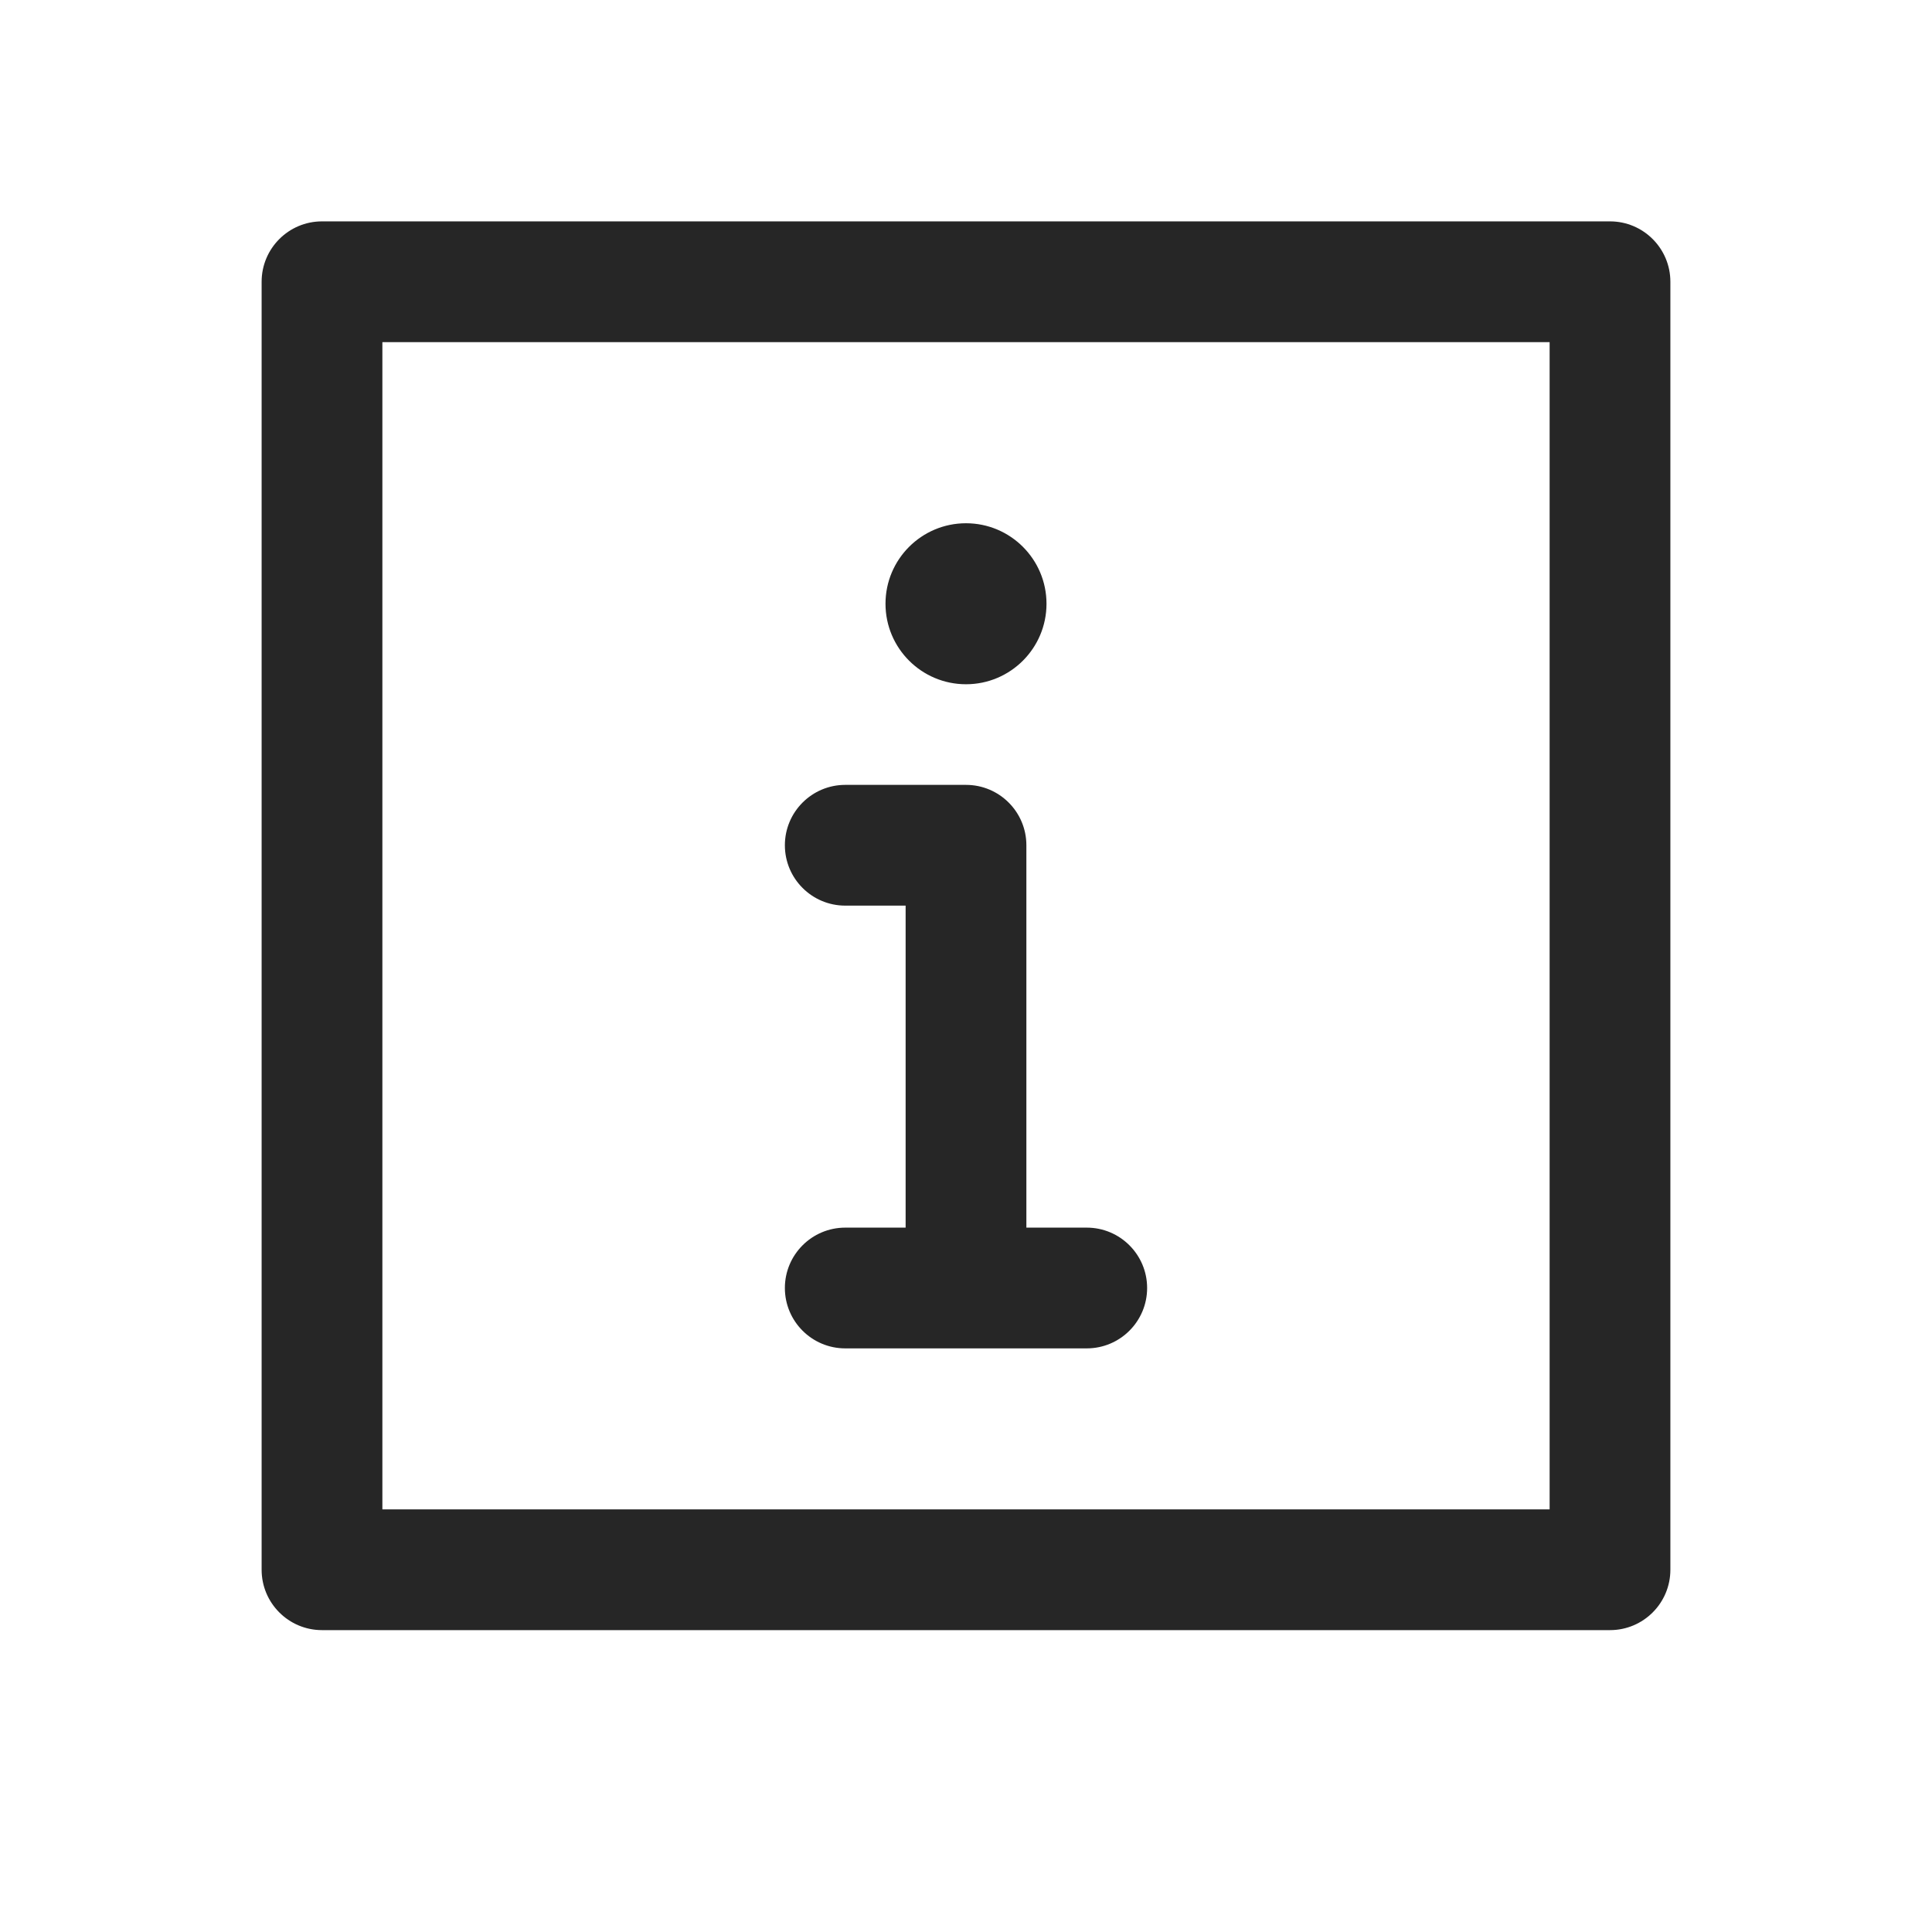
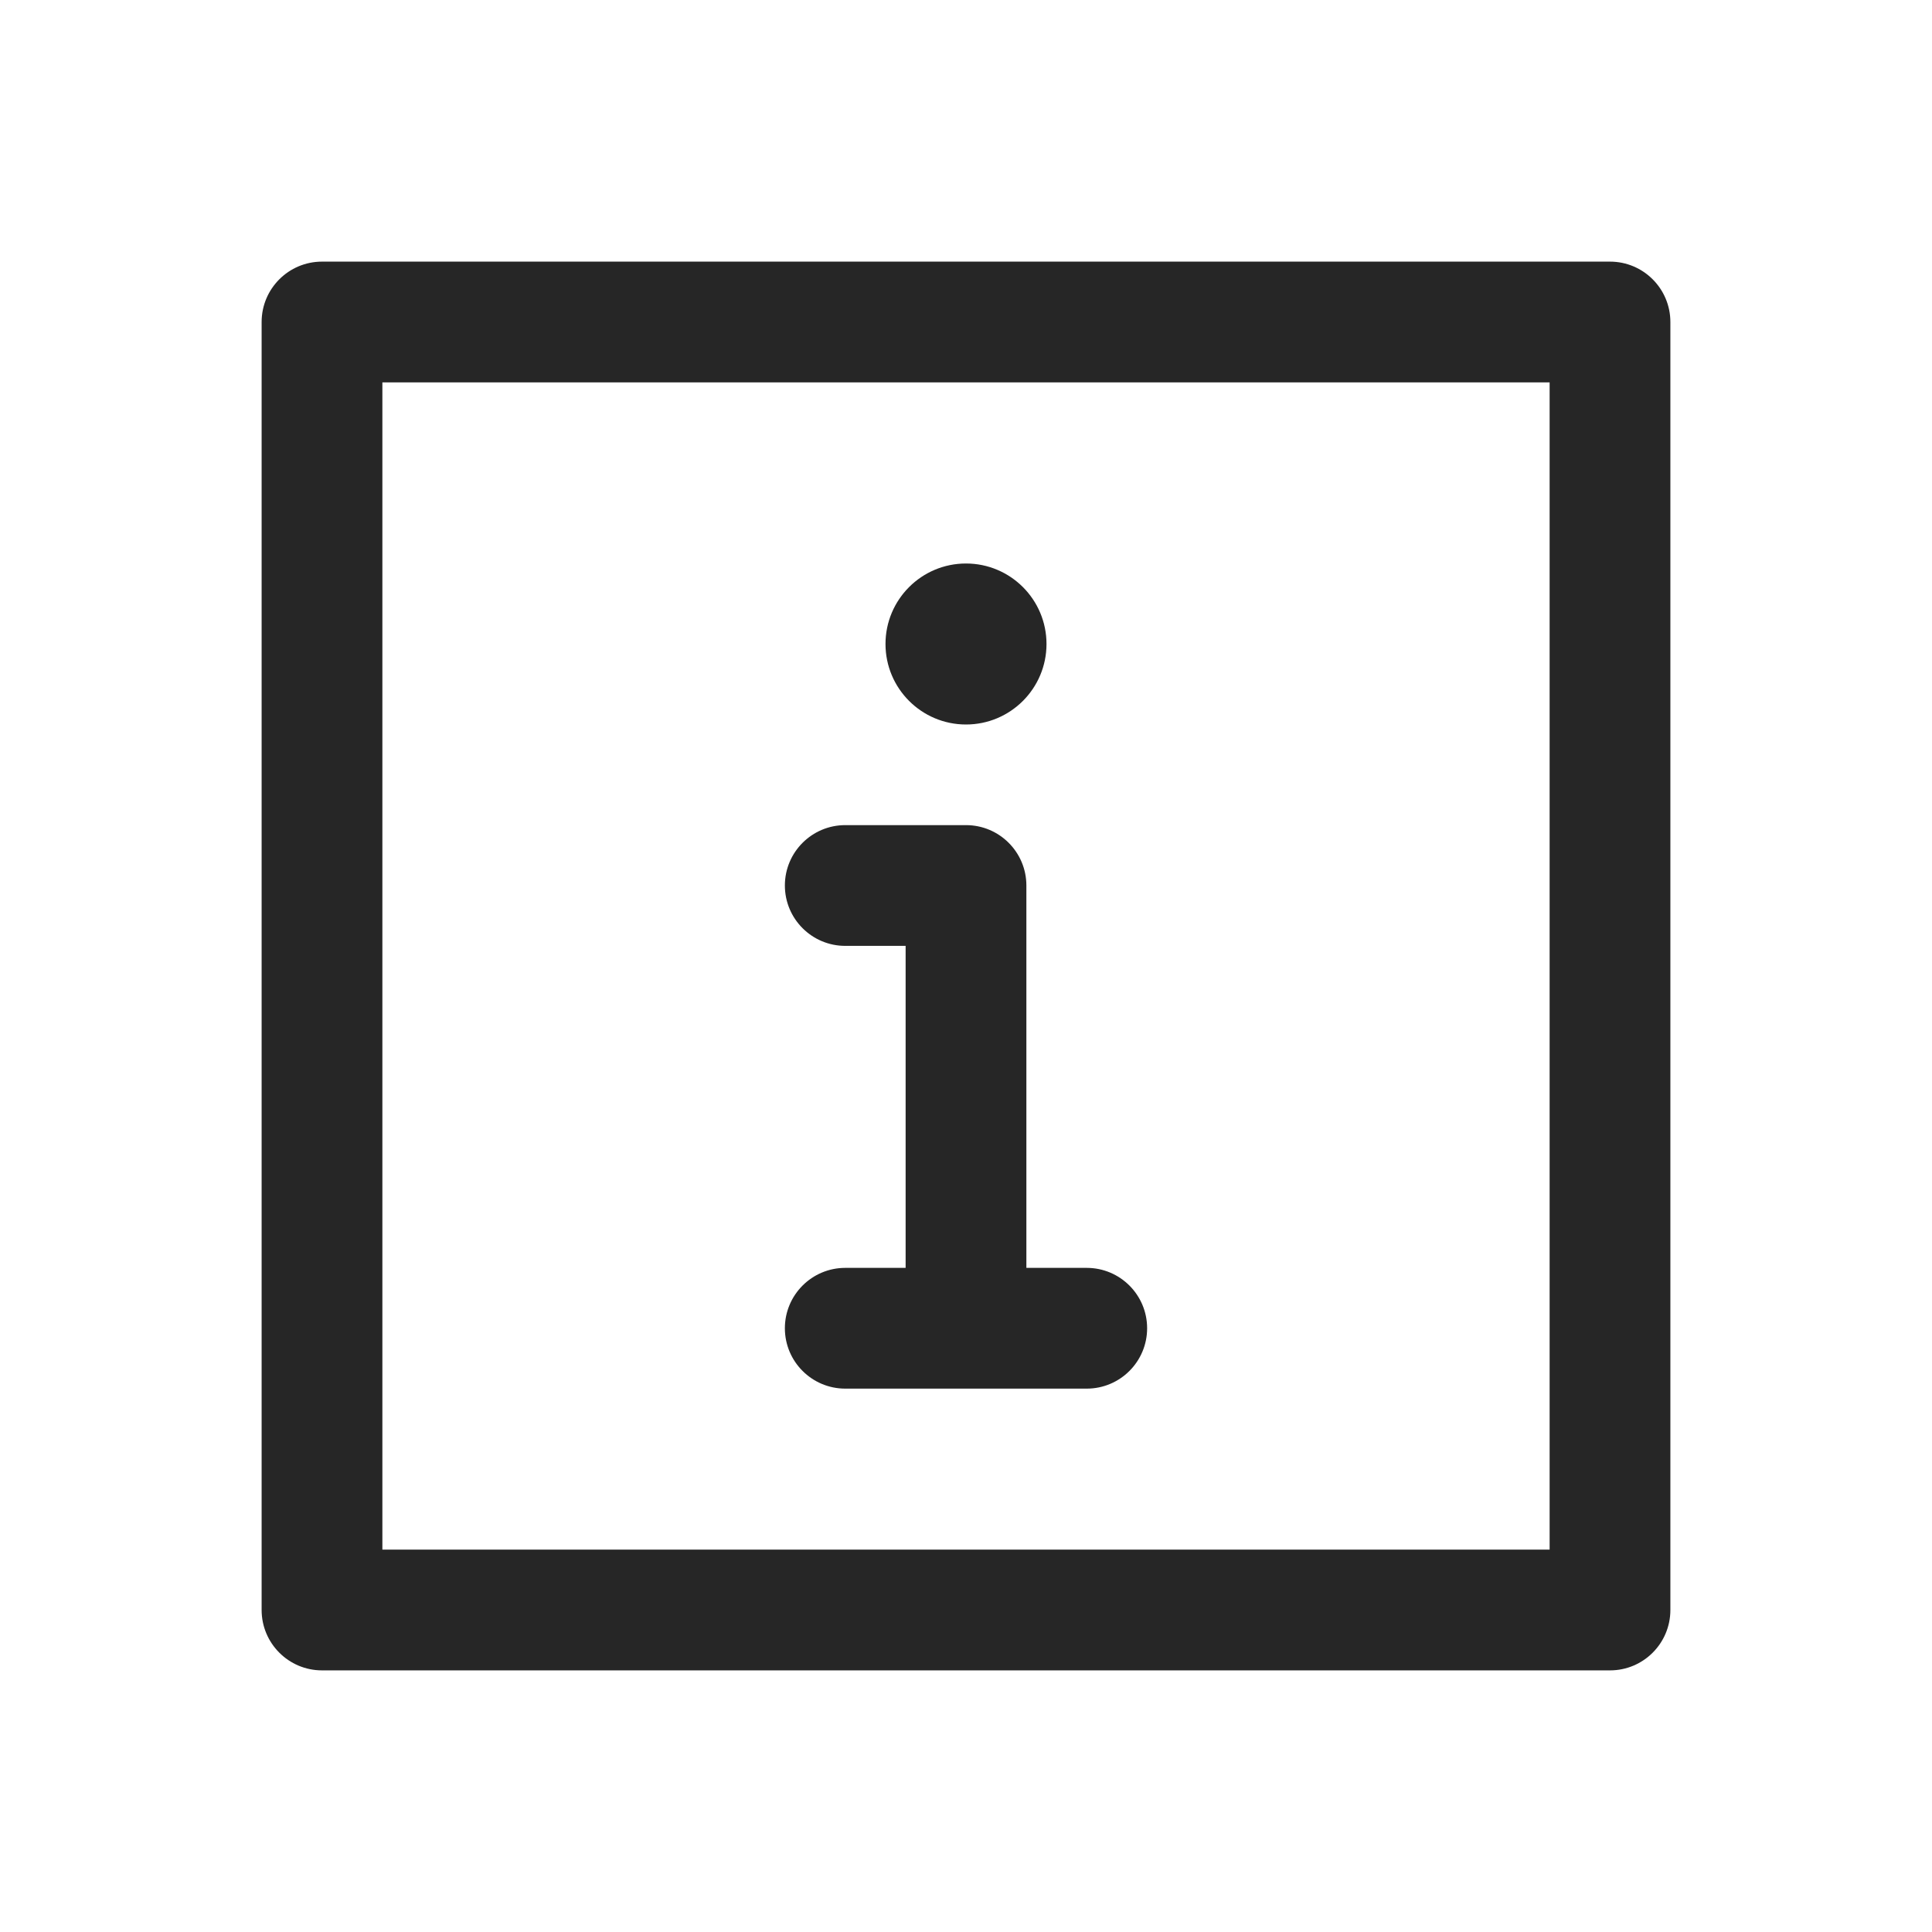
<svg xmlns="http://www.w3.org/2000/svg" width="24" height="24" viewBox="0 0 24 24" fill="none">
-   <path fill-rule="evenodd" clip-rule="evenodd" d="M4 2.75C3.586 2.75 3.25 3.086 3.25 3.5V19.5C3.25 19.914 3.586 20.25 4 20.25H20C20.414 20.25 20.75 19.914 20.75 19.5V3.5C20.75 3.086 20.414 2.75 20 2.75H4ZM4.75 18.75V4.25H19.25V18.75H4.75ZM12 6.5C11.448 6.5 11 6.948 11 7.5C11 8.052 11.448 8.5 12 8.5C12.552 8.5 13 8.052 13 7.5C13 6.948 12.552 6.5 12 6.5ZM10.5 9.75C10.086 9.75 9.75 10.086 9.75 10.5C9.75 10.914 10.086 11.25 10.5 11.25H11.25V15.25H10.5C10.086 15.25 9.75 15.586 9.75 16C9.75 16.414 10.086 16.75 10.5 16.75H12H13.5C13.914 16.75 14.25 16.414 14.25 16C14.25 15.586 13.914 15.25 13.5 15.25H12.75V10.5C12.75 10.086 12.414 9.75 12 9.75H10.5Z" fill="#262626" />
+   <path fill-rule="evenodd" clip-rule="evenodd" d="M4 3.25C3.586 3.25 3.25 3.586 3.25 4V20C3.25 20.414 3.586 20.75 4 20.75H20C20.414 20.75 20.75 20.414 20.75 20V4C20.75 3.586 20.414 3.25 20 3.25H4ZM4.75 19.25V4.75H19.25V19.25H4.75ZM12 7C11.448 7 11 7.448 11 8C11 8.552 11.448 9 12 9C12.552 9 13 8.552 13 8C13 7.448 12.552 7 12 7ZM10.5 10.25C10.086 10.25 9.75 10.586 9.75 11C9.75 11.414 10.086 11.75 10.5 11.75H11.25V15.75H10.5C10.086 15.75 9.75 16.086 9.75 16.5C9.75 16.914 10.086 17.25 10.5 17.25H12H13.5C13.914 17.25 14.25 16.914 14.25 16.5C14.25 16.086 13.914 15.75 13.5 15.75H12.75V11C12.75 10.586 12.414 10.25 12 10.25H10.5Z" fill="#262626" />
</svg>
